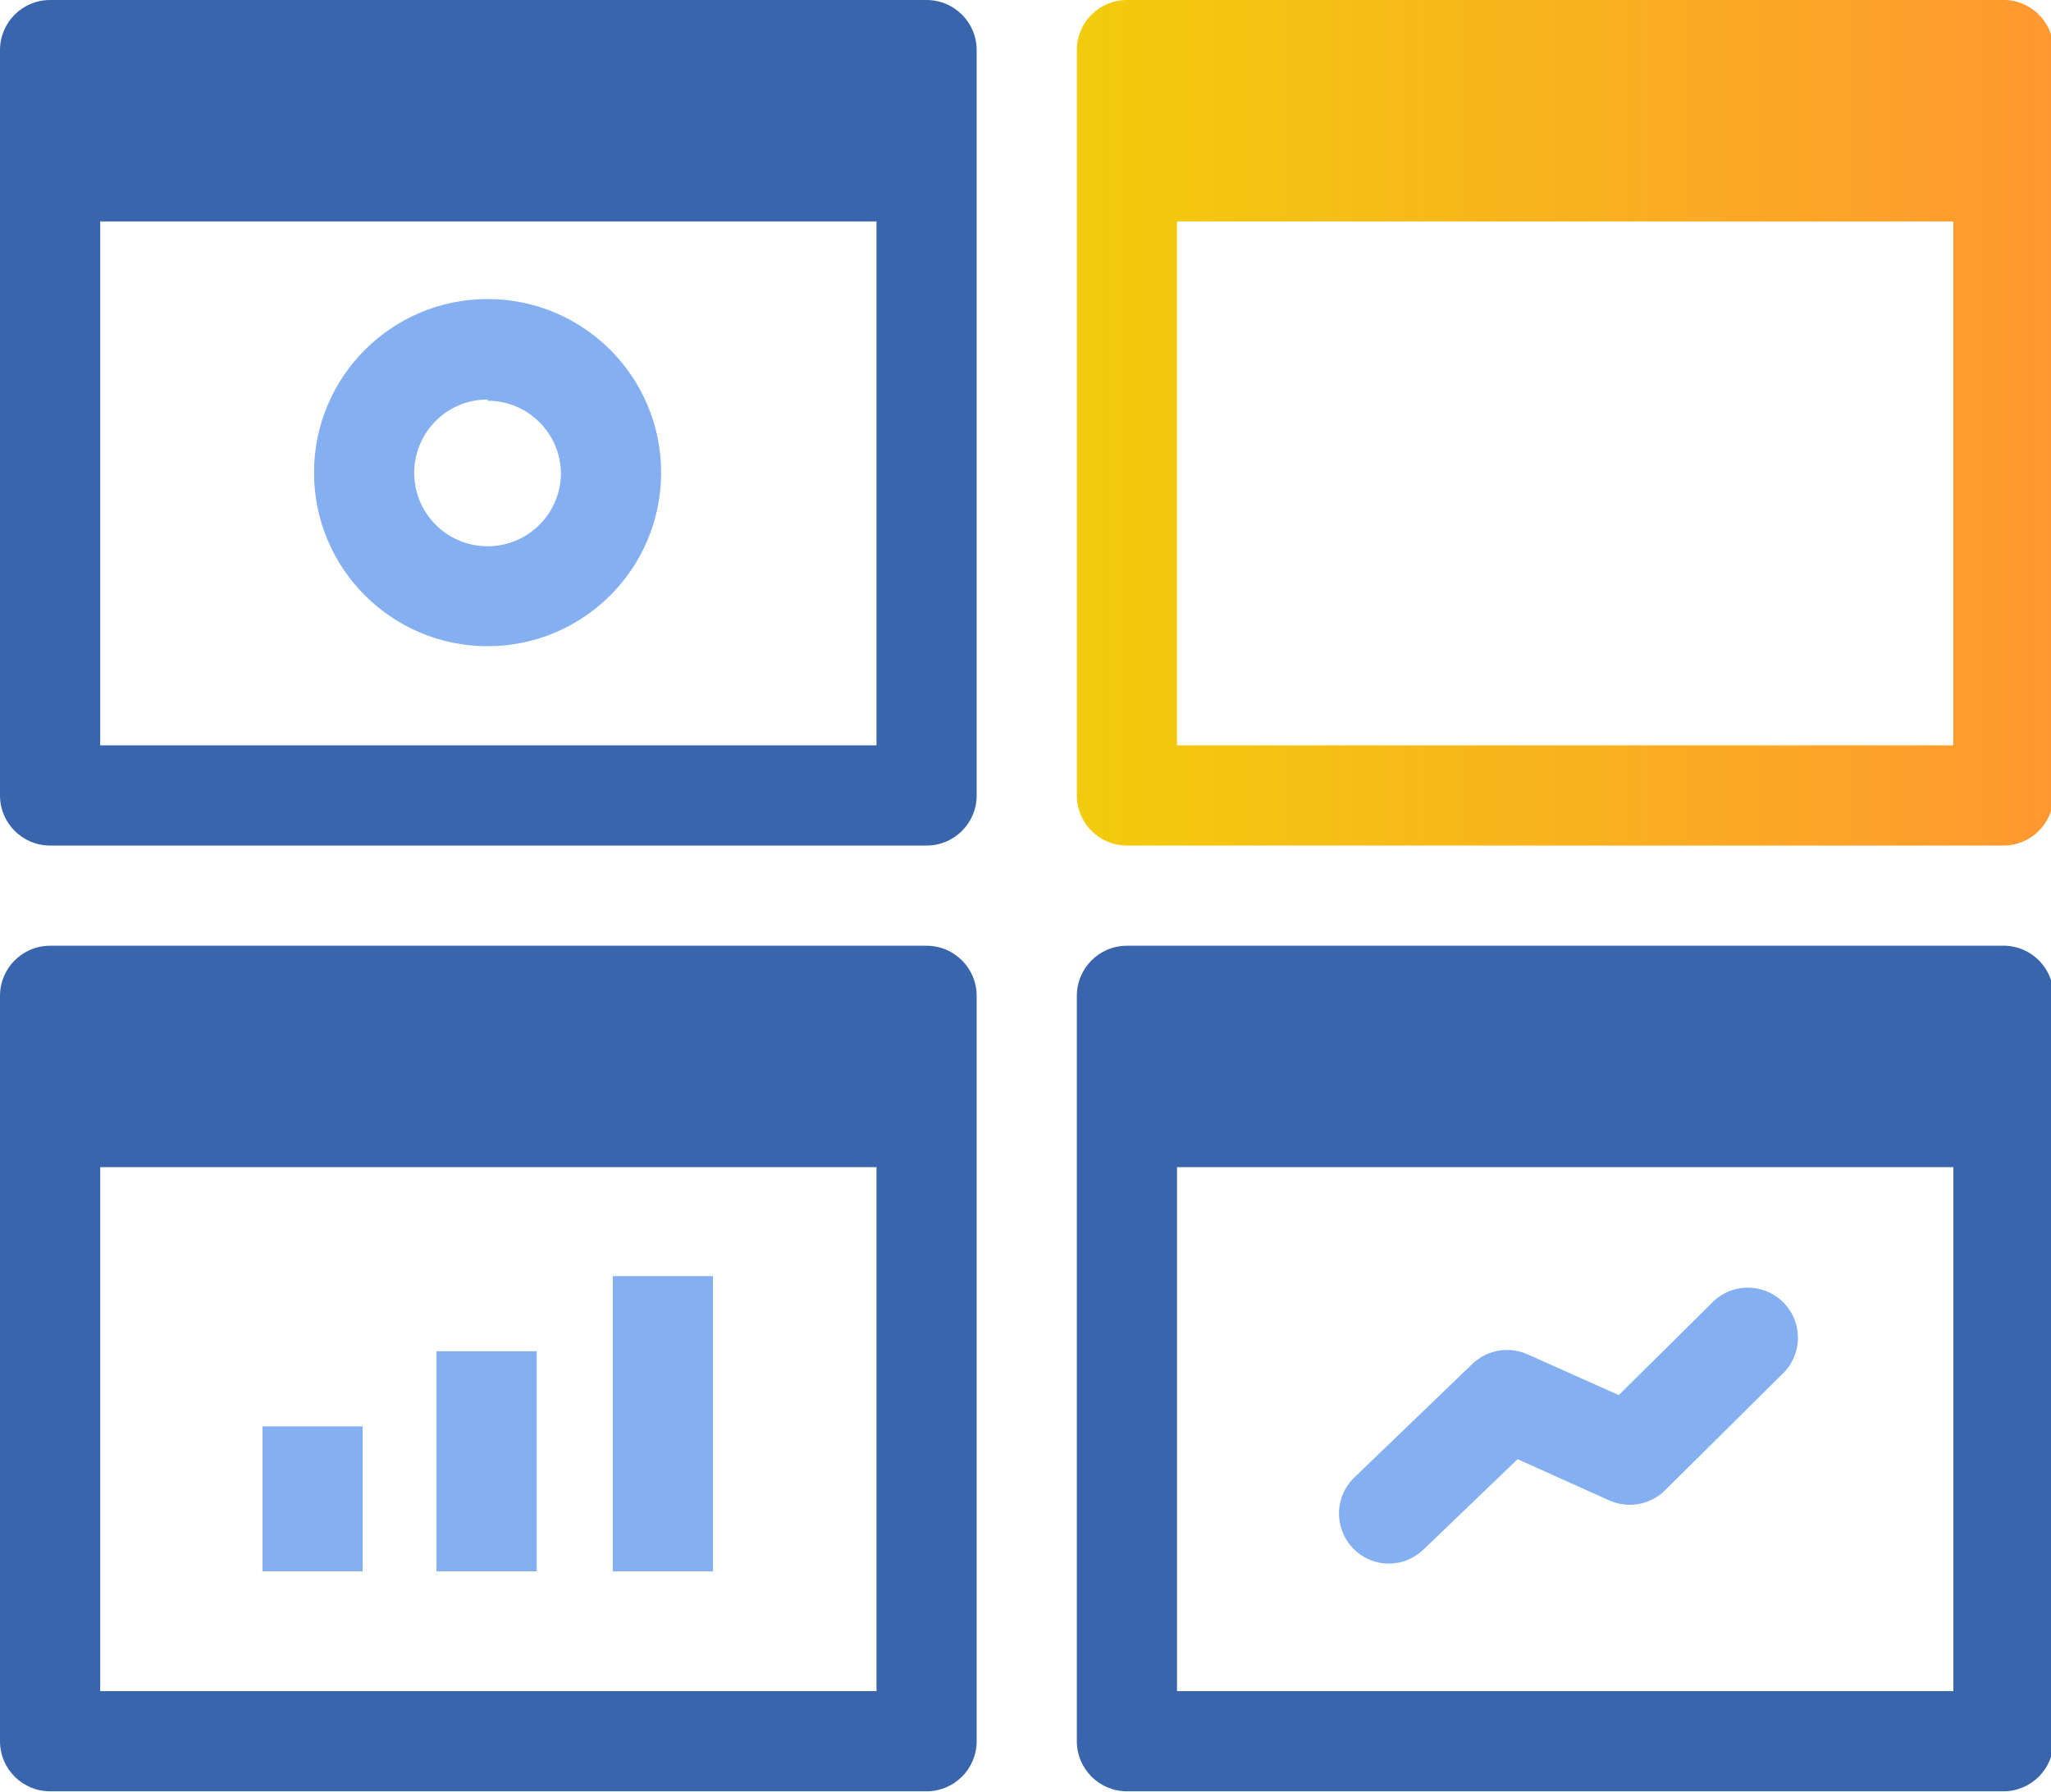
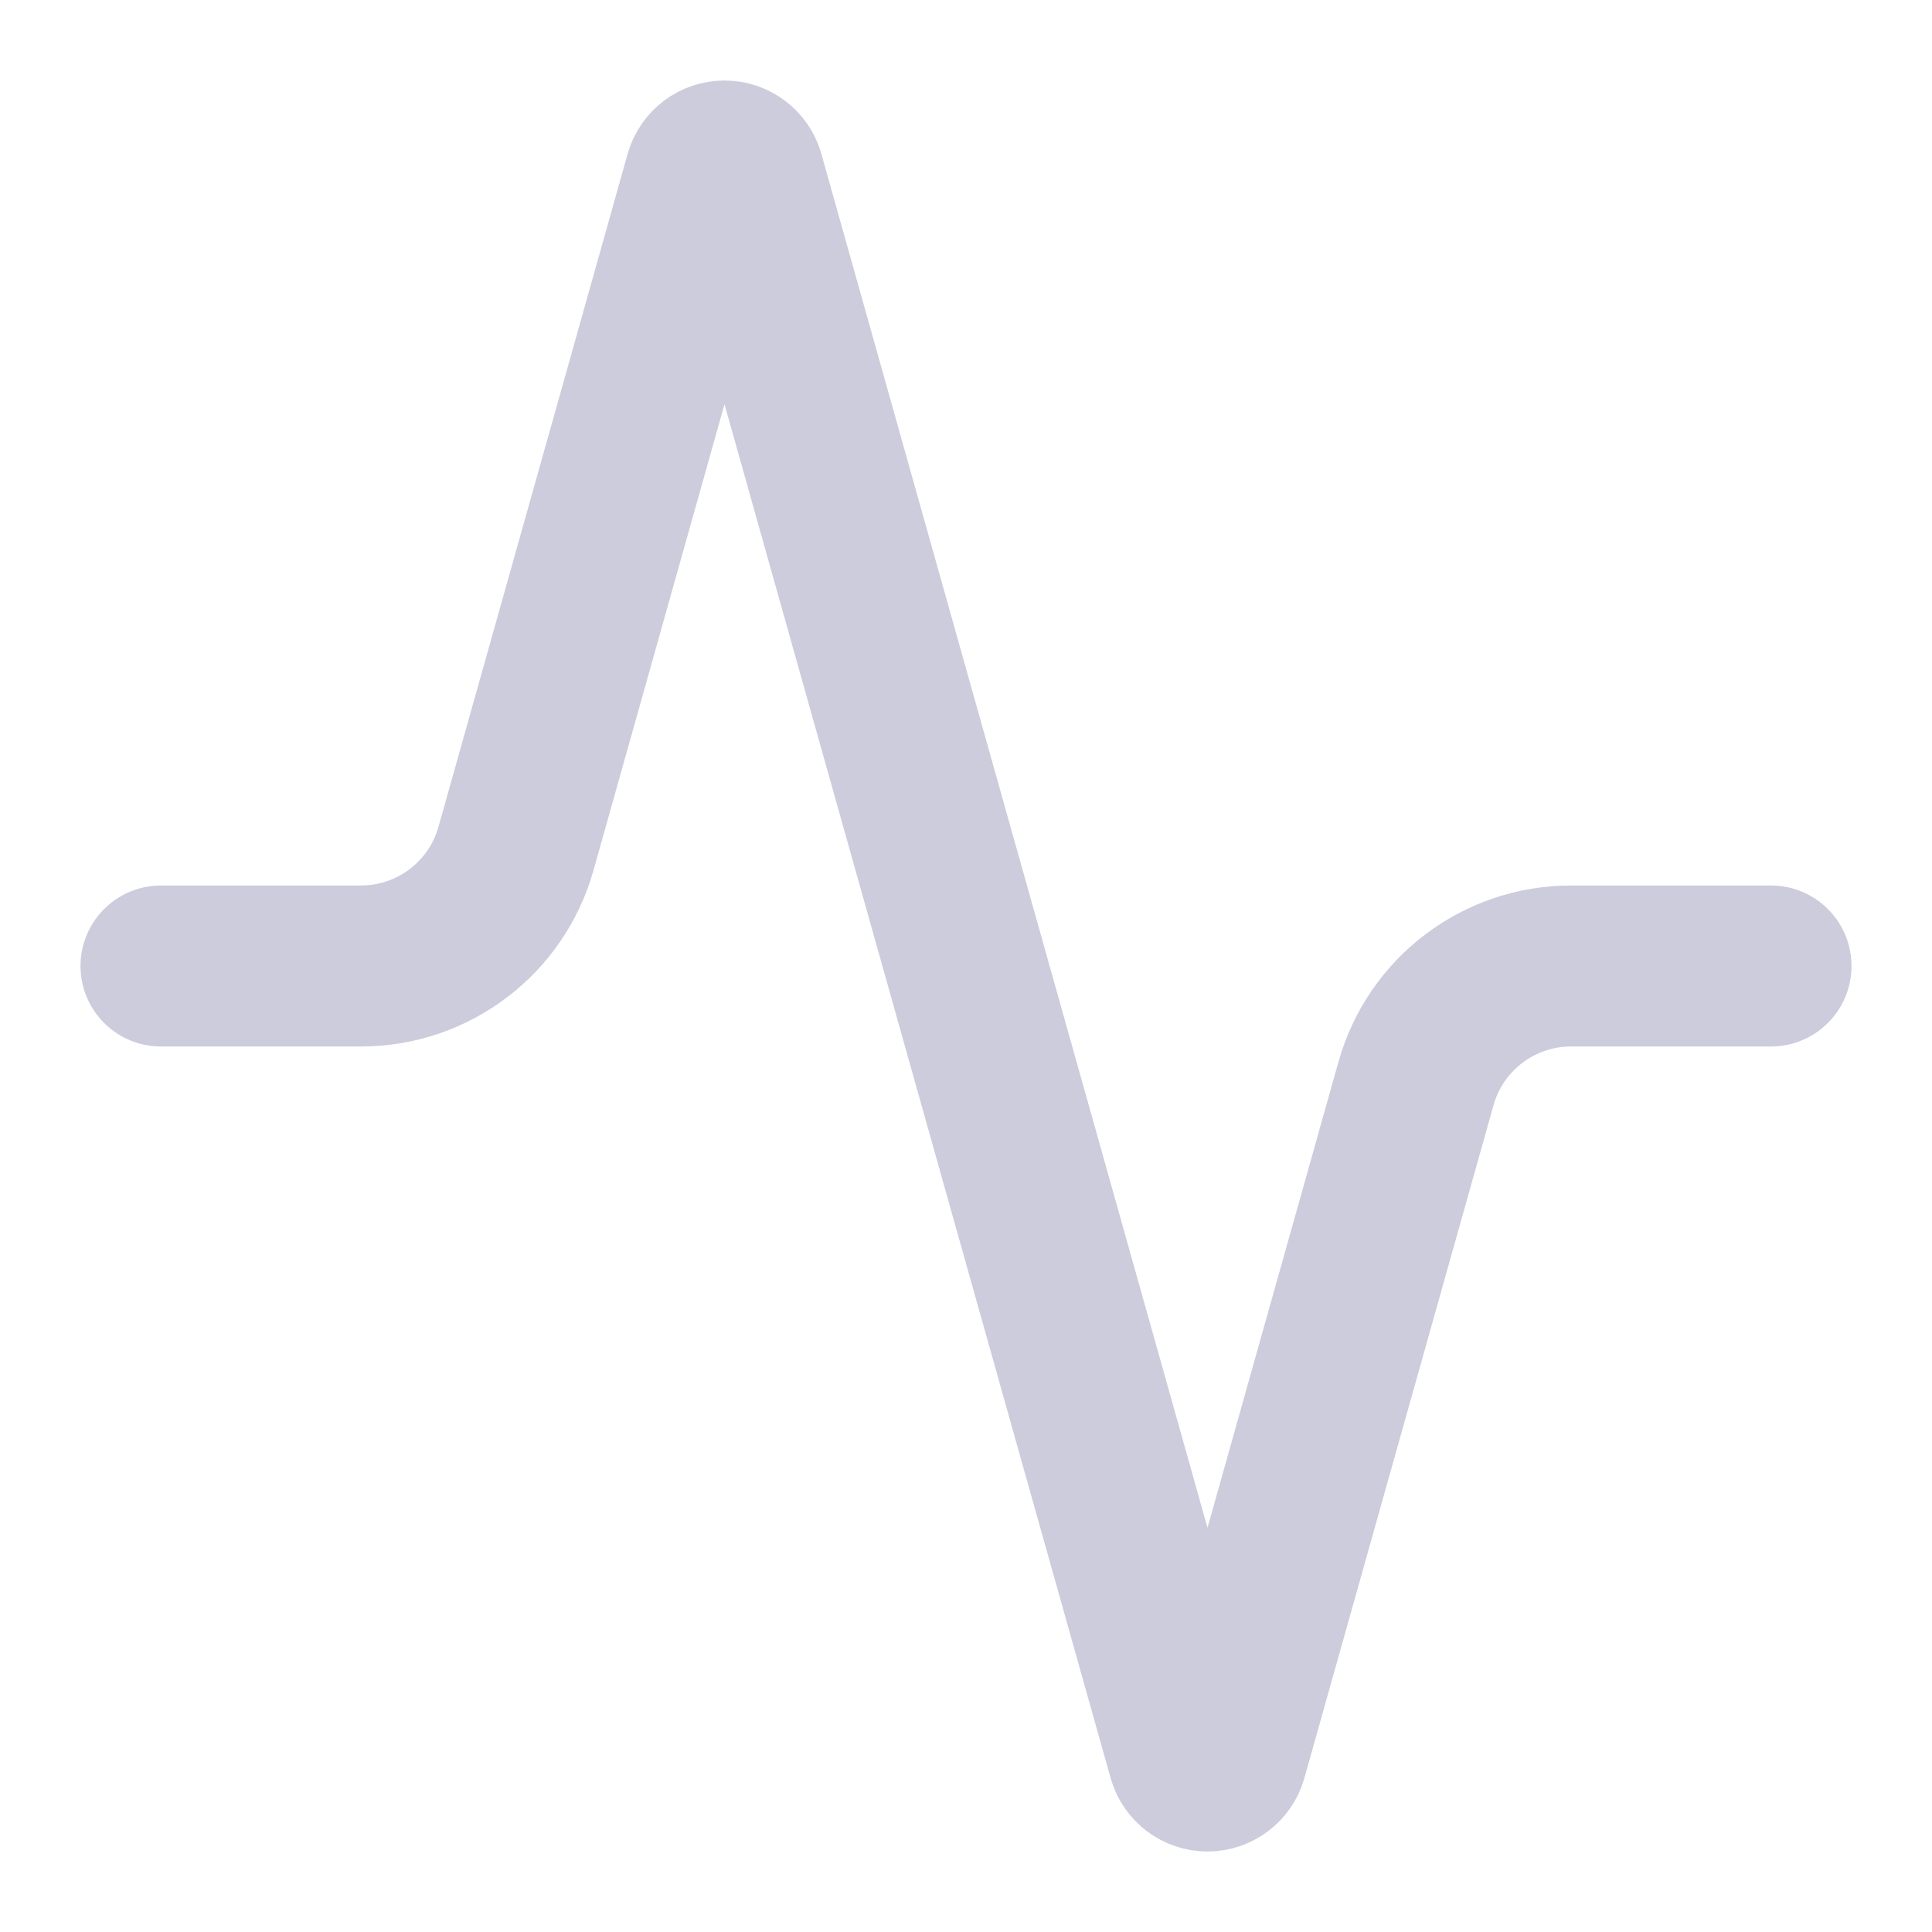
- <svg xmlns="http://www.w3.org/2000/svg" viewBox="0 0 81.9 71.52">
-   <defs>
-     <style>.cls-1{fill:#84aff1;}.cls-2{fill:#3865ab;}.cls-3{fill:url(#linear-gradient);}</style>
-     <linearGradient id="linear-gradient" x1="42.95" y1="16.88" x2="81.9" y2="16.88" gradientUnits="userSpaceOnUse">
-       <stop offset="0" stop-color="#f2cc0c" />
-       <stop offset="1" stop-color="#ff9830" />
-     </linearGradient>
-   </defs>
-   <g id="Layer_2" data-name="Layer 2">
-     <g id="Layer_1-2" data-name="Layer 1">
-       <path class="cls-1" d="M55.46,62.43A2,2,0,0,1,54.07,59l4.72-4.54a2,2,0,0,1,2.2-.39l3.65,1.63,3.68-3.64a2,2,0,1,1,2.81,2.84l-4.64,4.6a2,2,0,0,1-2.22.41L60.6,58.26l-3.76,3.61A2,2,0,0,1,55.46,62.43Z" />
-       <path class="cls-2" d="M37,0H2A2,2,0,0,0,0,2V31.76a2,2,0,0,0,2,2H37a2,2,0,0,0,2-2V2A2,2,0,0,0,37,0ZM4,29.76V8.84H35V29.76Z" />
-       <path class="cls-3" d="M79.9,0H45a2,2,0,0,0-2,2V31.76a2,2,0,0,0,2,2h35a2,2,0,0,0,2-2V2A2,2,0,0,0,79.9,0ZM47,29.76V8.84h31V29.76Z" />
-       <path class="cls-2" d="M37,37.76H2a2,2,0,0,0-2,2V69.52a2,2,0,0,0,2,2H37a2,2,0,0,0,2-2V39.76A2,2,0,0,0,37,37.76ZM4,67.52V46.6H35V67.52Z" />
-       <path class="cls-2" d="M79.9,37.76H45a2,2,0,0,0-2,2V69.52a2,2,0,0,0,2,2h35a2,2,0,0,0,2-2V39.76A2,2,0,0,0,79.9,37.76ZM47,67.52V46.6h31V67.52Z" />
-       <rect class="cls-1" x="10.48" y="56.95" width="4" height="5.79" />
-       <rect class="cls-1" x="17.43" y="53.95" width="4" height="8.79" />
-       <rect class="cls-1" x="24.47" y="50.95" width="4" height="11.79" />
-       <path class="cls-1" d="M19.47,25.8a6.93,6.93,0,1,1,6.93-6.92A6.93,6.93,0,0,1,19.47,25.8Zm0-9.85a2.93,2.93,0,1,0,2.93,2.93A2.93,2.93,0,0,0,19.47,16Z" />
-     </g>
-   </g>
+ <svg xmlns="http://www.w3.org/2000/svg" class="lucide lucide-activity" width="24" height="24" viewBox="0 0 24 24" fill="none" stroke-width="2" stroke-linecap="round" stroke-linejoin="round">
+   <style>
+     .lucide-activity-stroke {
+       stroke: #ccccdc;
+     }
+ 
+     @media (prefers-color-scheme: light) {
+       .lucide-activity-stroke {
+         stroke: #24292e;
+       }
+     }
+   </style>
+   <path class="lucide-activity-stroke" d="M22 12h-2.48a2 2 0 0 0-1.93 1.46l-2.35 8.36a.25.25 0 0 1-.48 0L9.24 2.18a.25.25 0 0 0-.48 0l-2.35 8.36A2 2 0 0 1 4.49 12H2" />
</svg>
